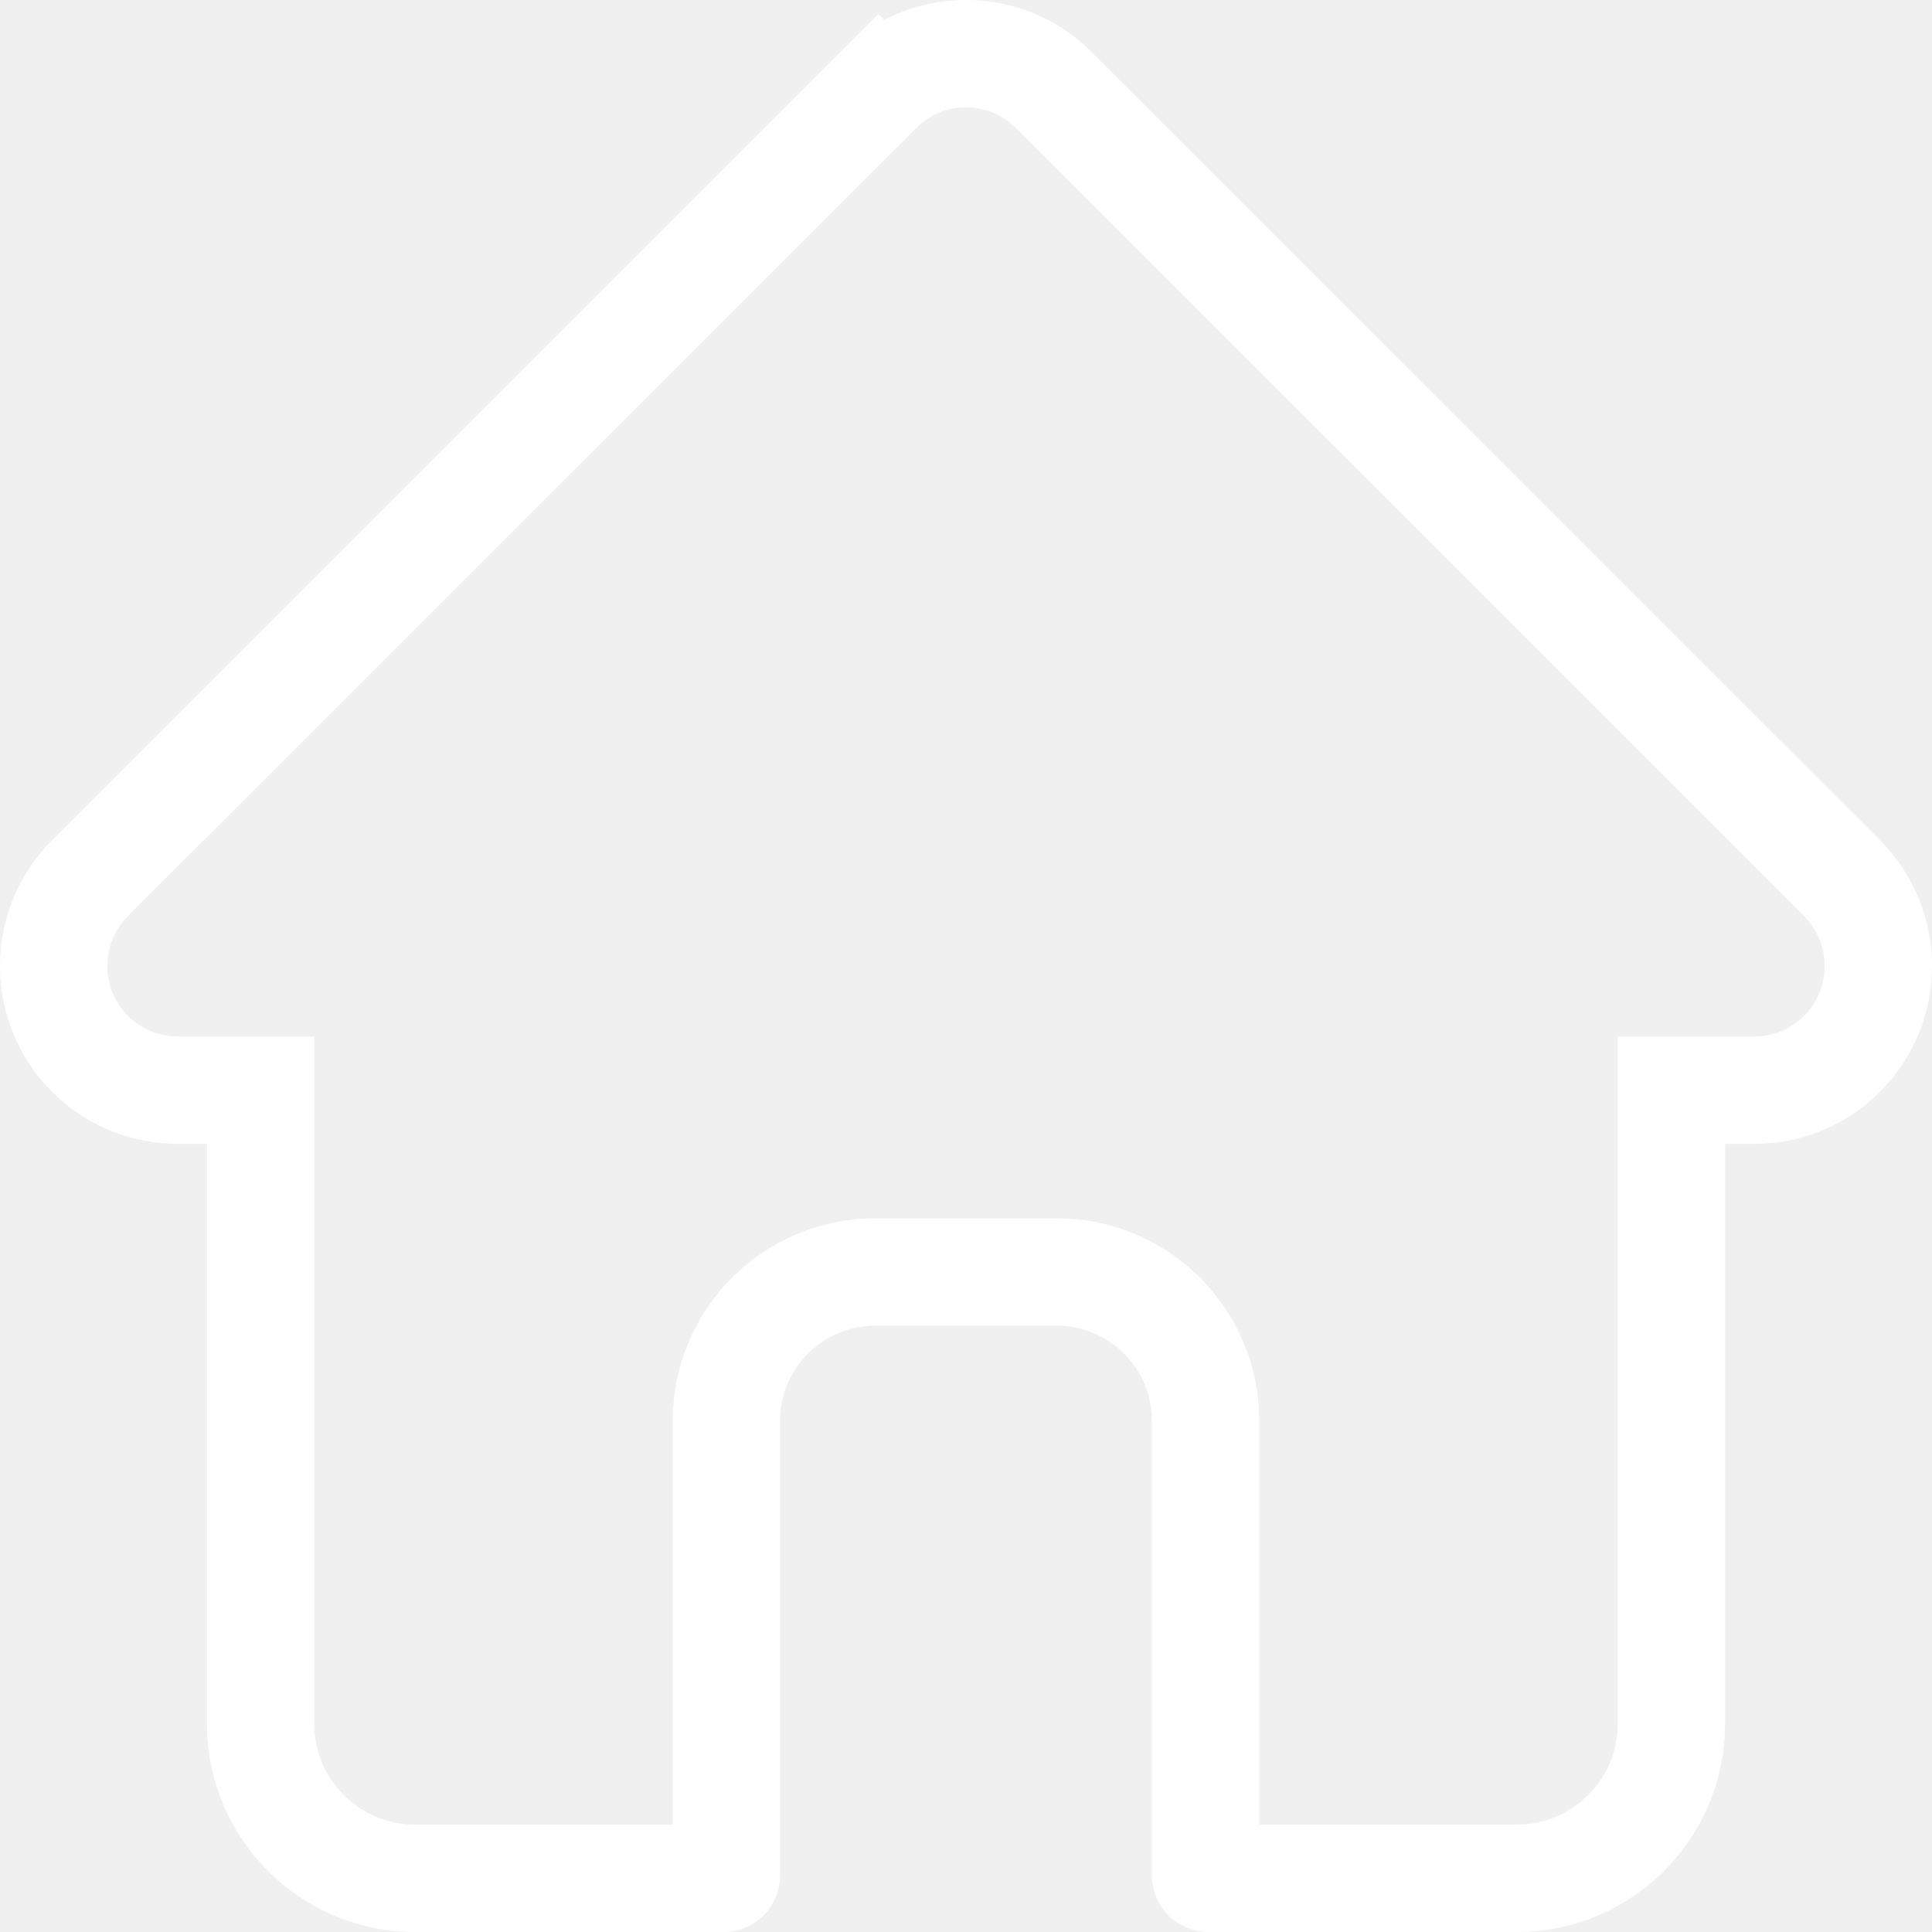
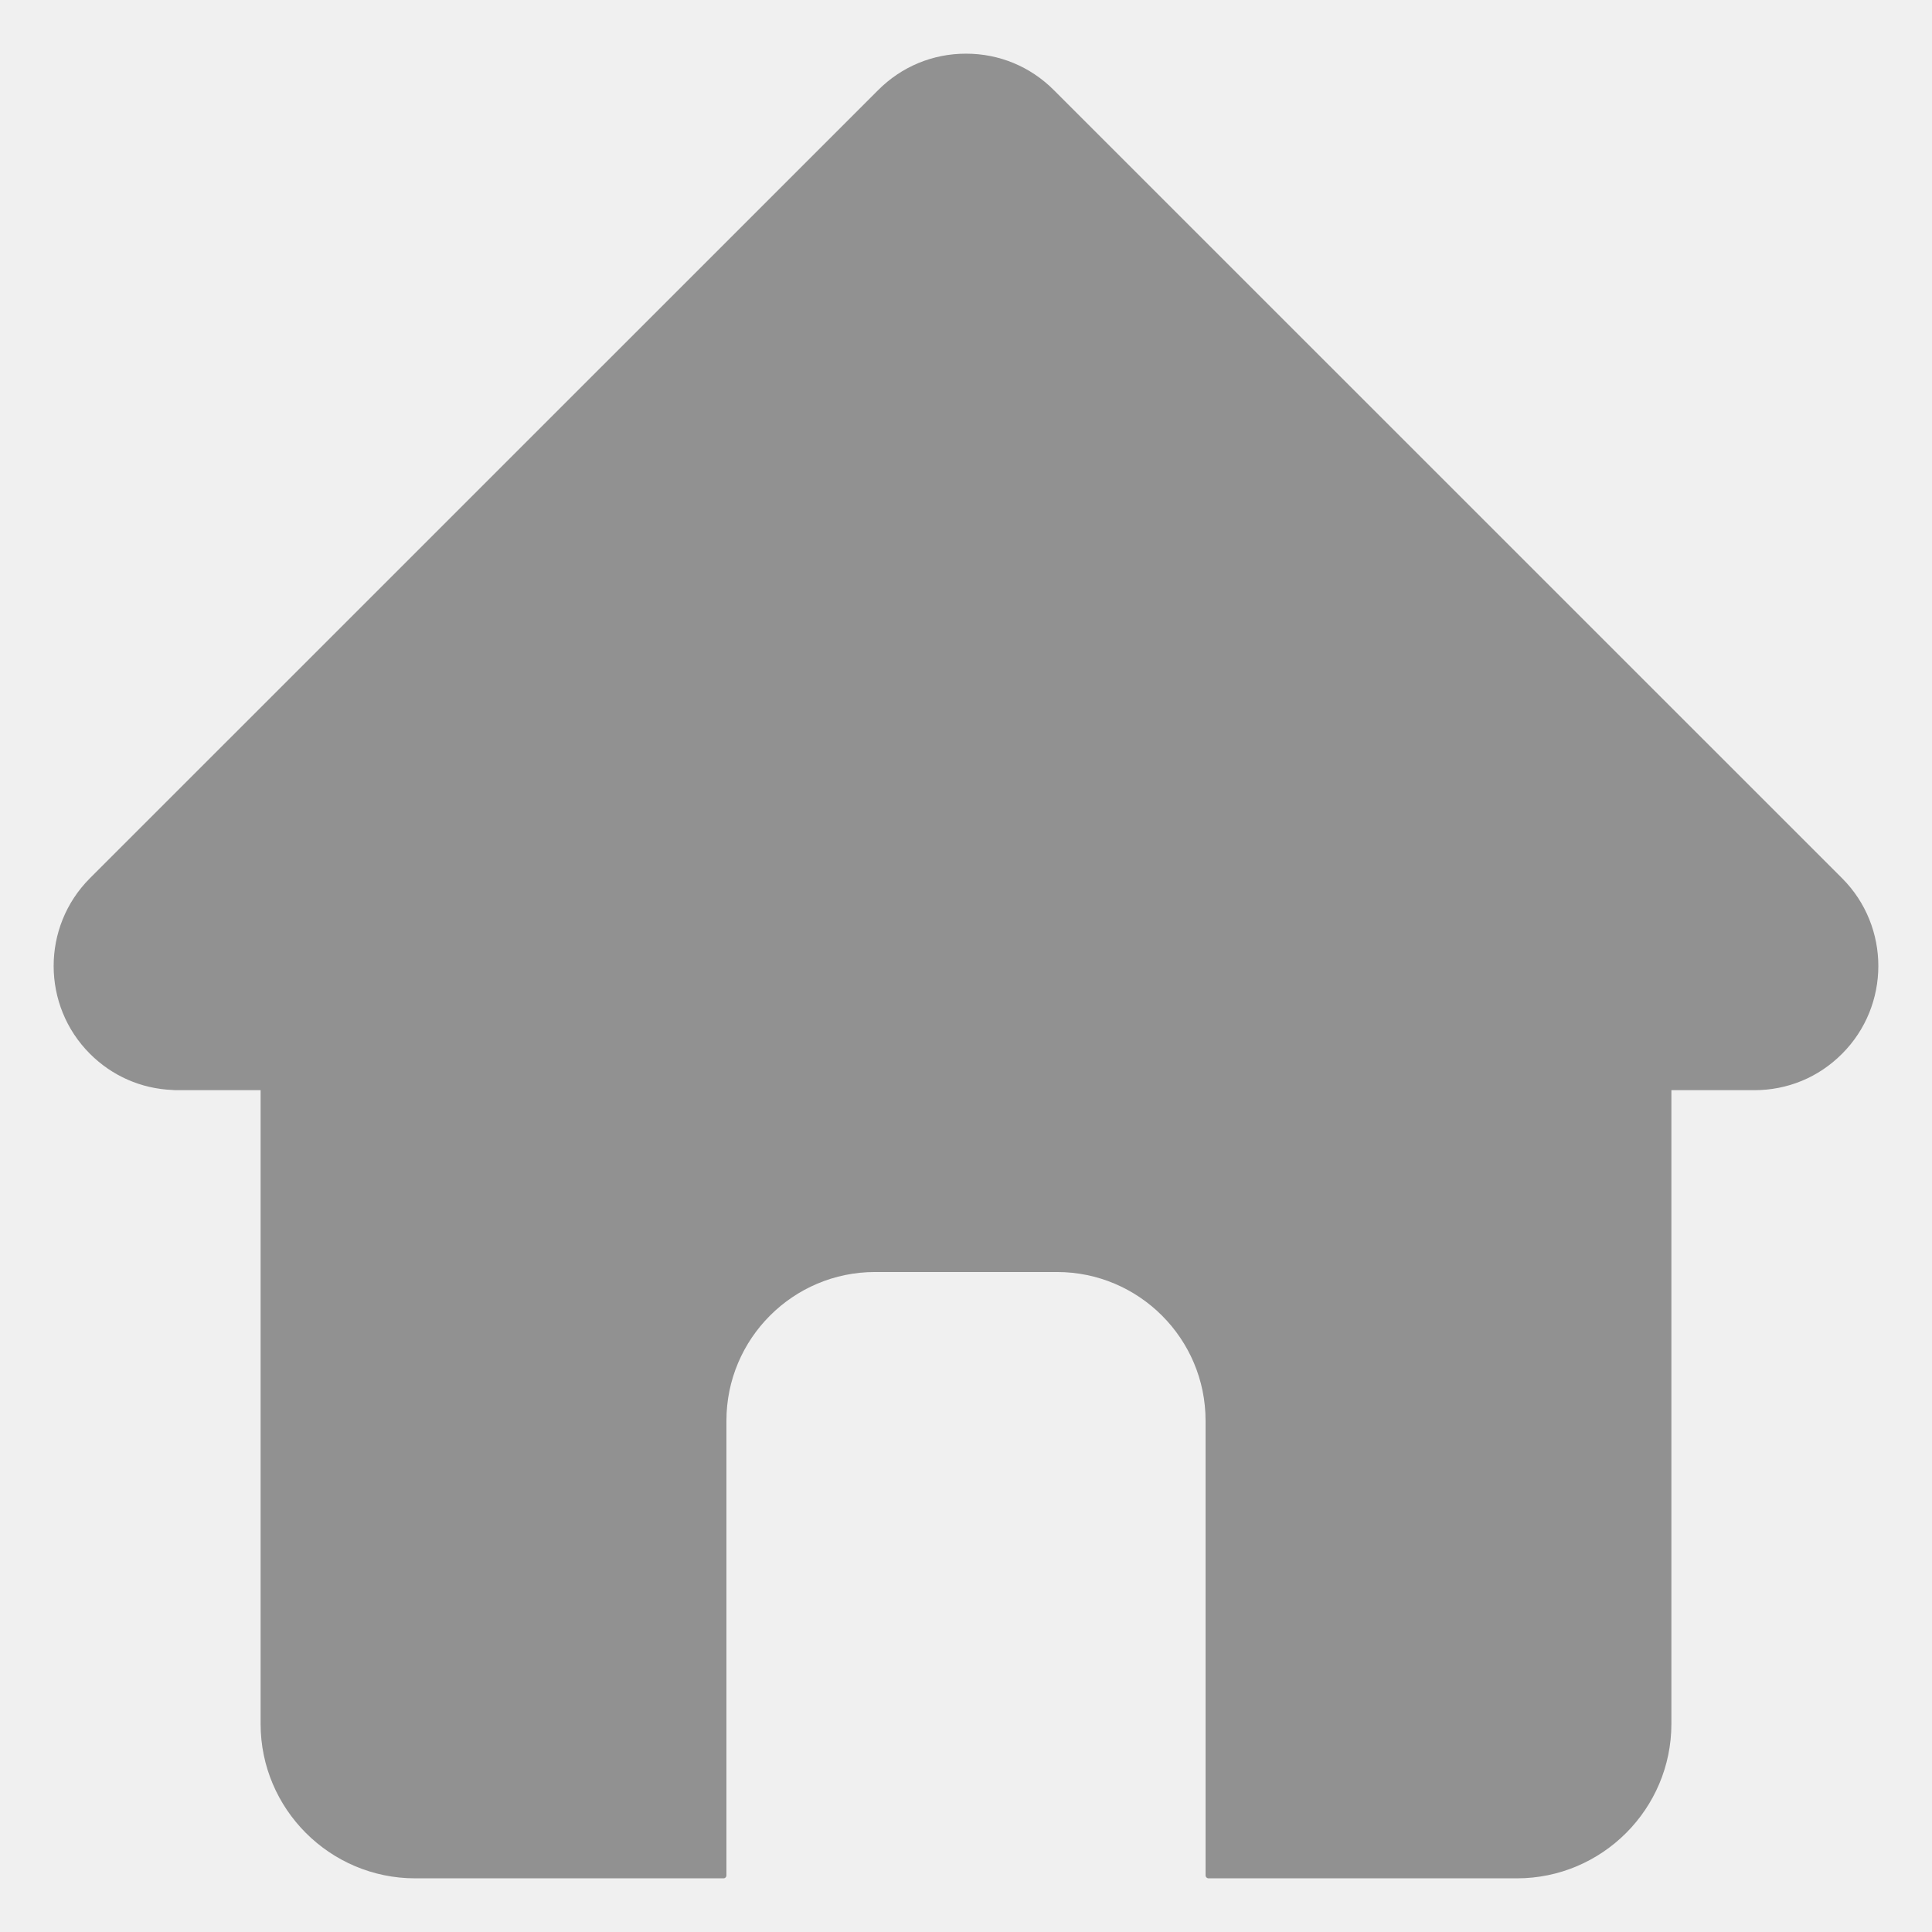
<svg xmlns="http://www.w3.org/2000/svg" width="18" height="18" viewBox="0 0 18 18" fill="none">
-   <path d="M9.818 0.839L9.818 0.839C9.599 0.62 9.31 0.5 9 0.5C8.69 0.5 8.401 0.62 8.182 0.839L7.828 0.485L8.182 0.839L0.844 8.176L0.843 8.177L0.842 8.178L0.836 8.184C0.387 8.635 0.388 9.368 0.838 9.818L0.838 9.818C1.044 10.024 1.314 10.143 1.606 10.155L1.619 10.156L1.633 10.157L1.635 10.157H1.928H2.428V10.657V16.061C2.428 16.854 3.074 17.5 3.868 17.5H6.741C6.756 17.5 6.768 17.488 6.768 17.473V13.236C6.768 12.472 7.389 11.851 8.153 11.851H9.847C10.611 11.851 11.232 12.472 11.232 13.236V17.473C11.232 17.488 11.245 17.5 11.26 17.5H14.133C14.926 17.5 15.572 16.854 15.572 16.061V10.657V10.157H16.072H16.344C16.654 10.157 16.943 10.038 17.162 9.818C17.612 9.368 17.613 8.634 17.163 8.183L9.818 0.839ZM9.818 0.839L17.162 8.181L17.162 8.181L17.163 8.182L9.818 0.839Z" stroke="white" />
+   <path d="M9.818 0.839L9.818 0.839C9.599 0.62 9.31 0.5 9 0.5C8.69 0.5 8.401 0.62 8.182 0.839L7.828 0.485L8.182 0.839L0.844 8.176L0.843 8.177L0.842 8.178L0.836 8.184C0.387 8.635 0.388 9.368 0.838 9.818L0.838 9.818C1.044 10.024 1.314 10.143 1.606 10.155L1.619 10.156L1.633 10.157L1.635 10.157H1.928H2.428V10.657V16.061C2.428 16.854 3.074 17.5 3.868 17.5H6.741C6.756 17.5 6.768 17.488 6.768 17.473V13.236C6.768 12.472 7.389 11.851 8.153 11.851H9.847C10.611 11.851 11.232 12.472 11.232 13.236V17.473C11.232 17.488 11.245 17.5 11.26 17.5H14.133C14.926 17.5 15.572 16.854 15.572 16.061V10.657V10.157H16.072H16.344C16.654 10.157 16.943 10.038 17.162 9.818C17.612 9.368 17.613 8.634 17.163 8.183L9.818 0.839ZM9.818 0.839L17.162 8.181L17.162 8.181L17.163 8.182L9.818 0.839Z" fill="#919191" />
</svg>
